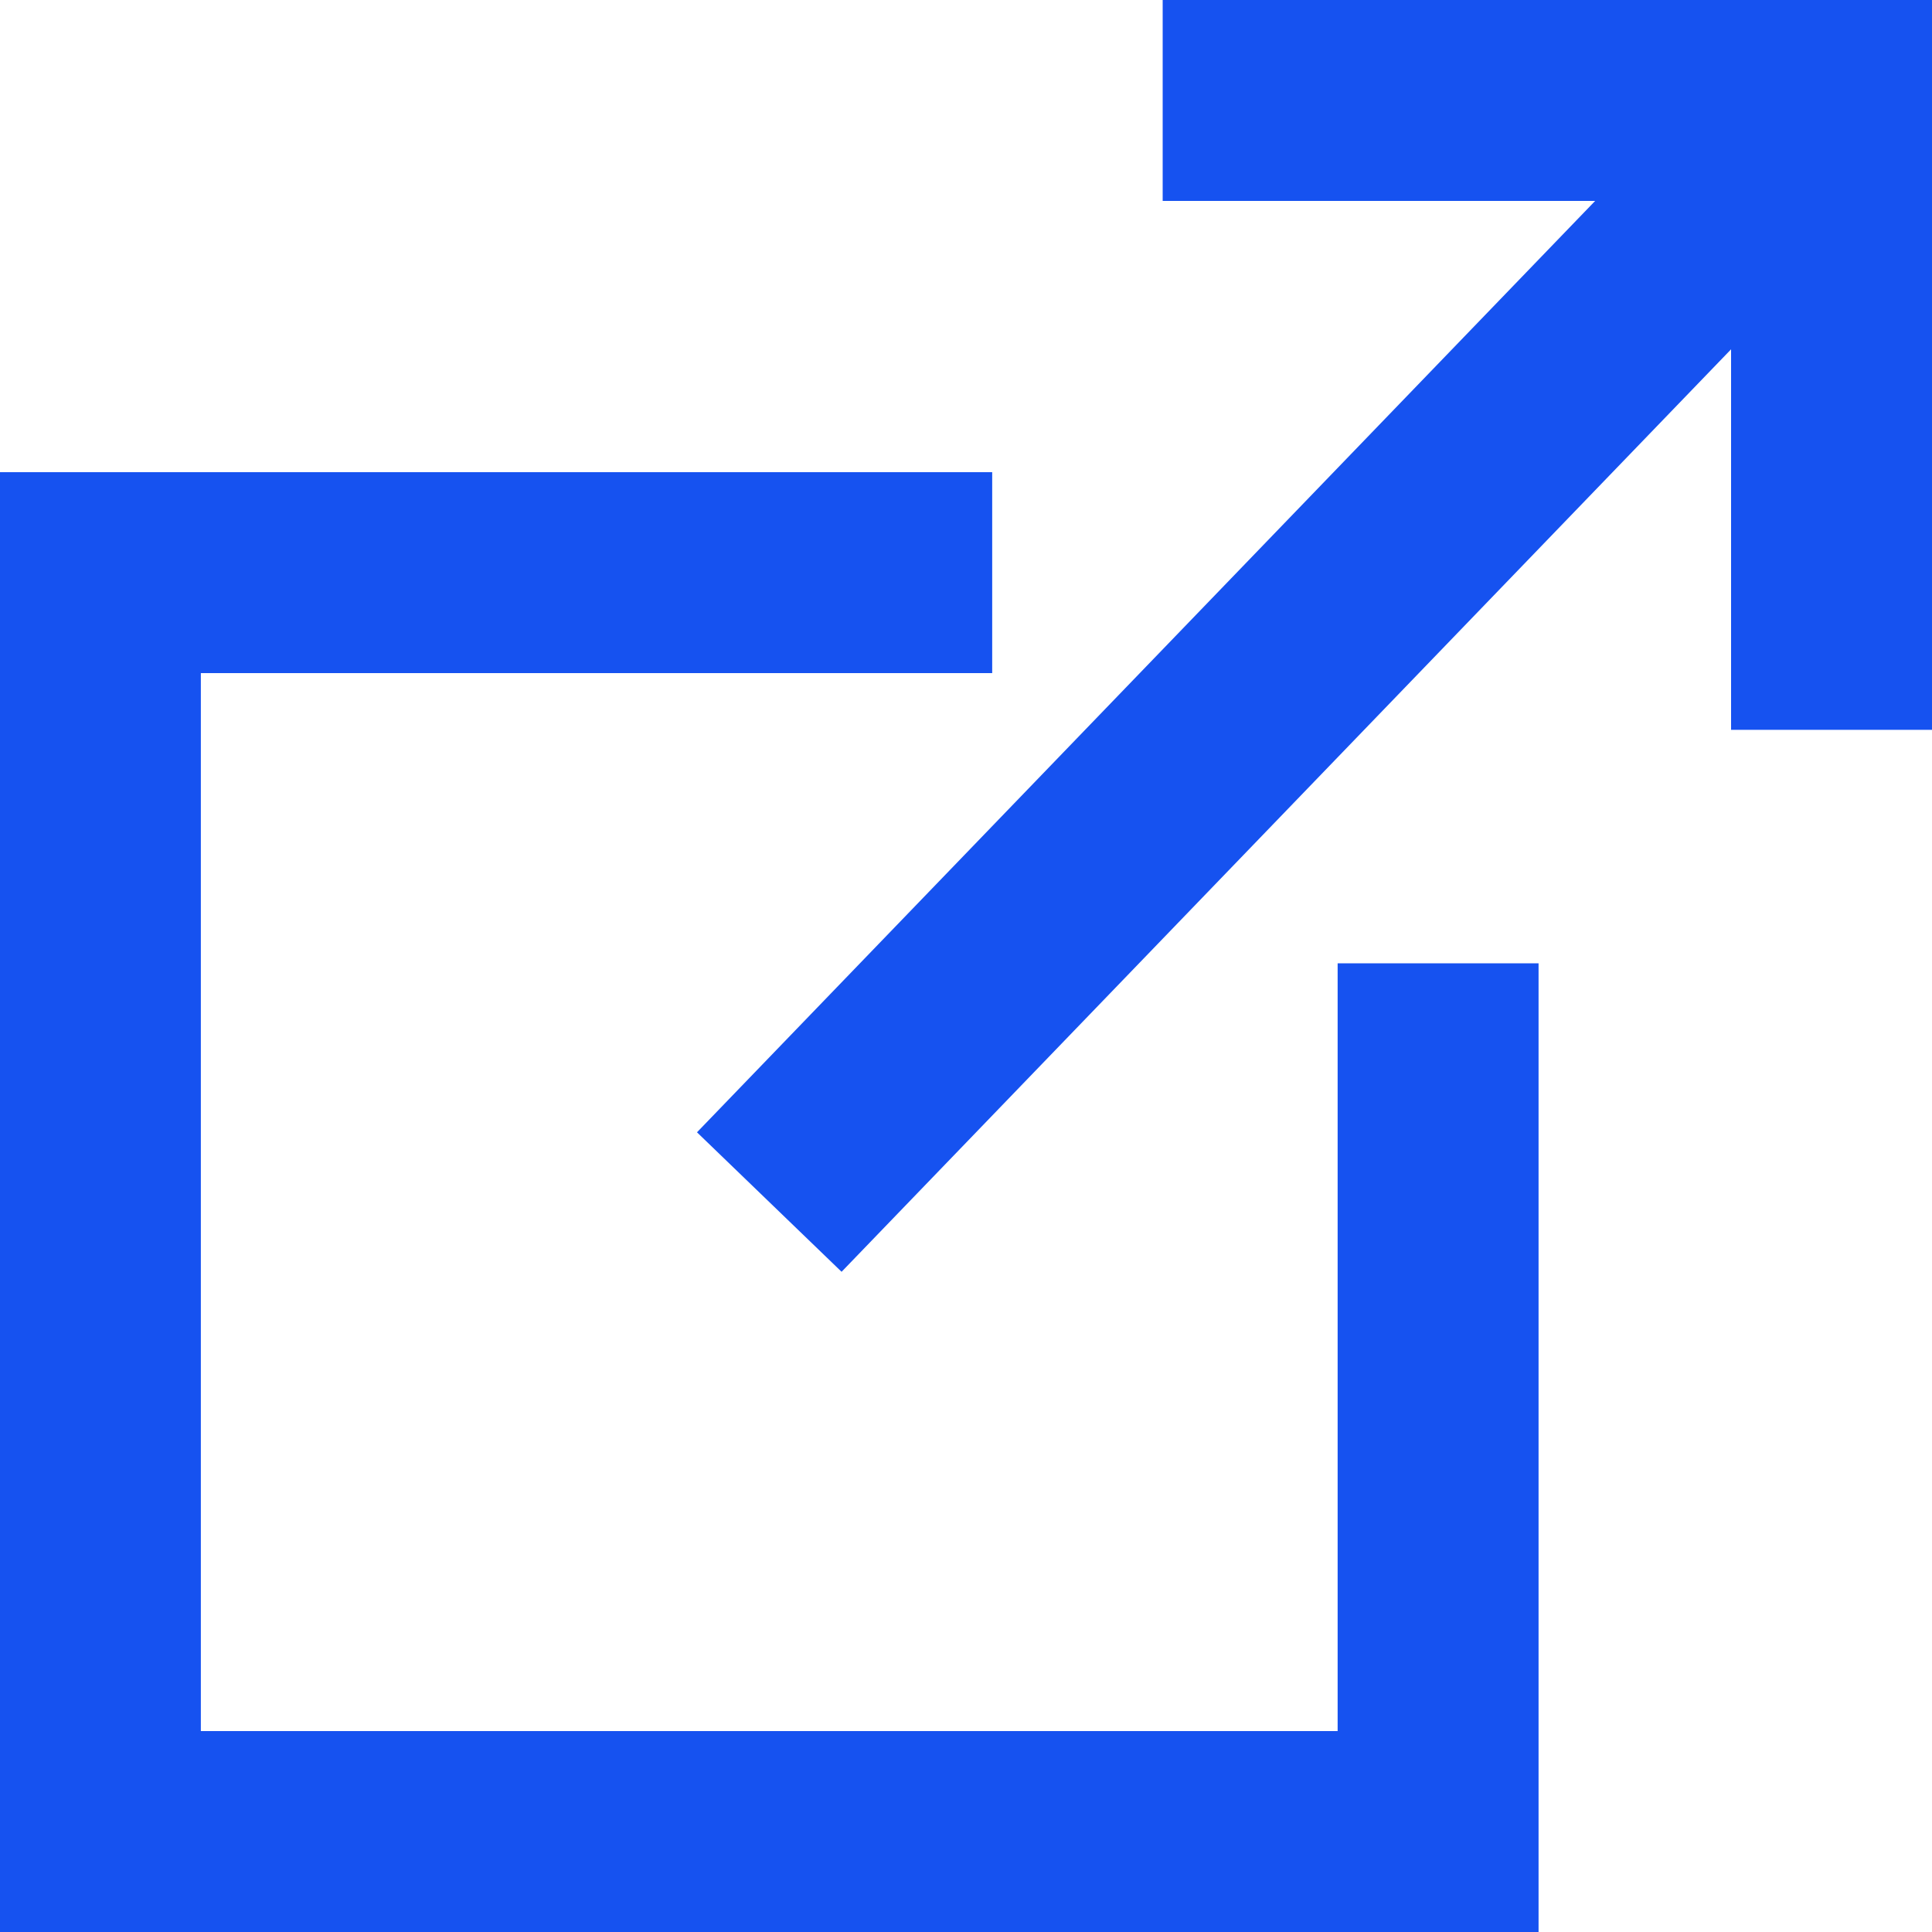
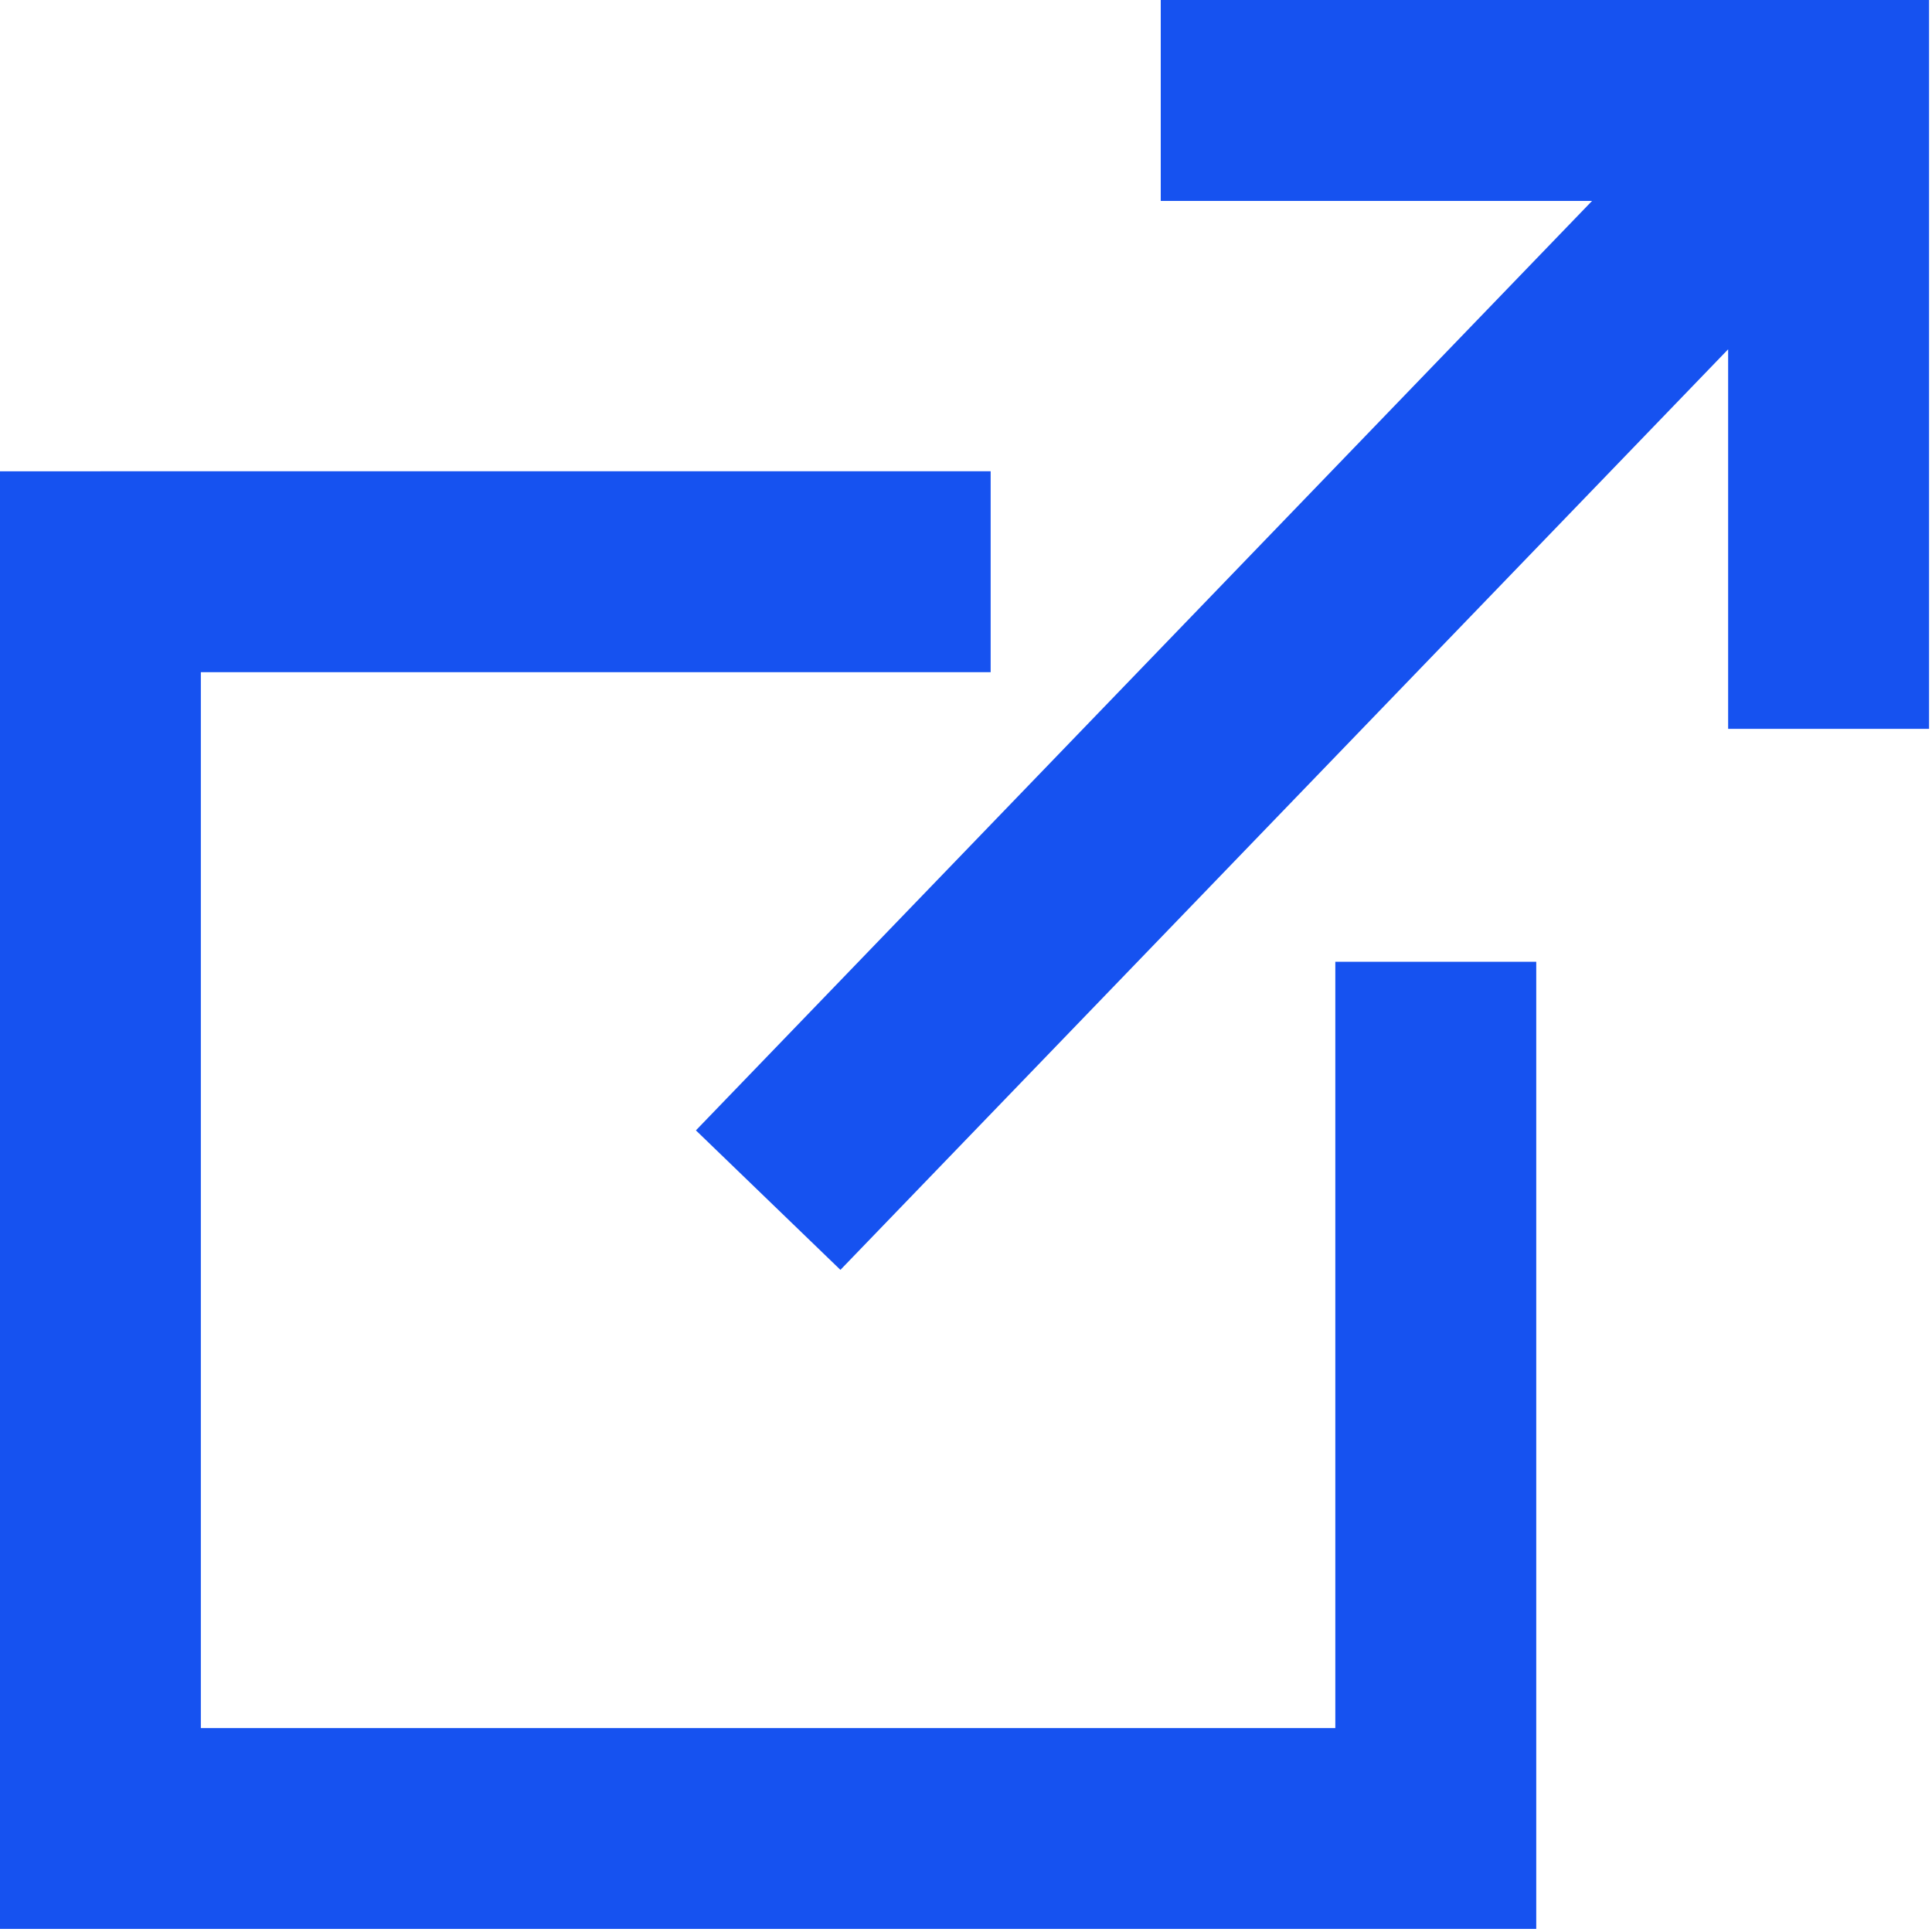
<svg xmlns="http://www.w3.org/2000/svg" fill="none" viewBox="0 0 25 25">
-   <path fill="#1652F0" fill-rule="evenodd" d="M15.045 2.6h5.596L9.019 14.652l1.871 1.805L22.4 4.52v4.924H25V0h-9.955v2.6zM1.3 6.11H0V25h19.909V12.465h-2.6V22.4H2.599V8.71h10.24v-2.6H1.3z" clip-rule="evenodd" />
+   <path fill="#1652F0" fill-rule="evenodd" d="M15.021 2.6h5.58L9.005 14.627l1.87 1.805L22.362 4.52v4.911h2.6V0H15.02v2.6zM1.3 6.099H0V24.96h19.879V12.445h-2.6v9.916H2.599V8.698h10.22v-2.6H1.299z" clip-rule="evenodd" />
</svg>
